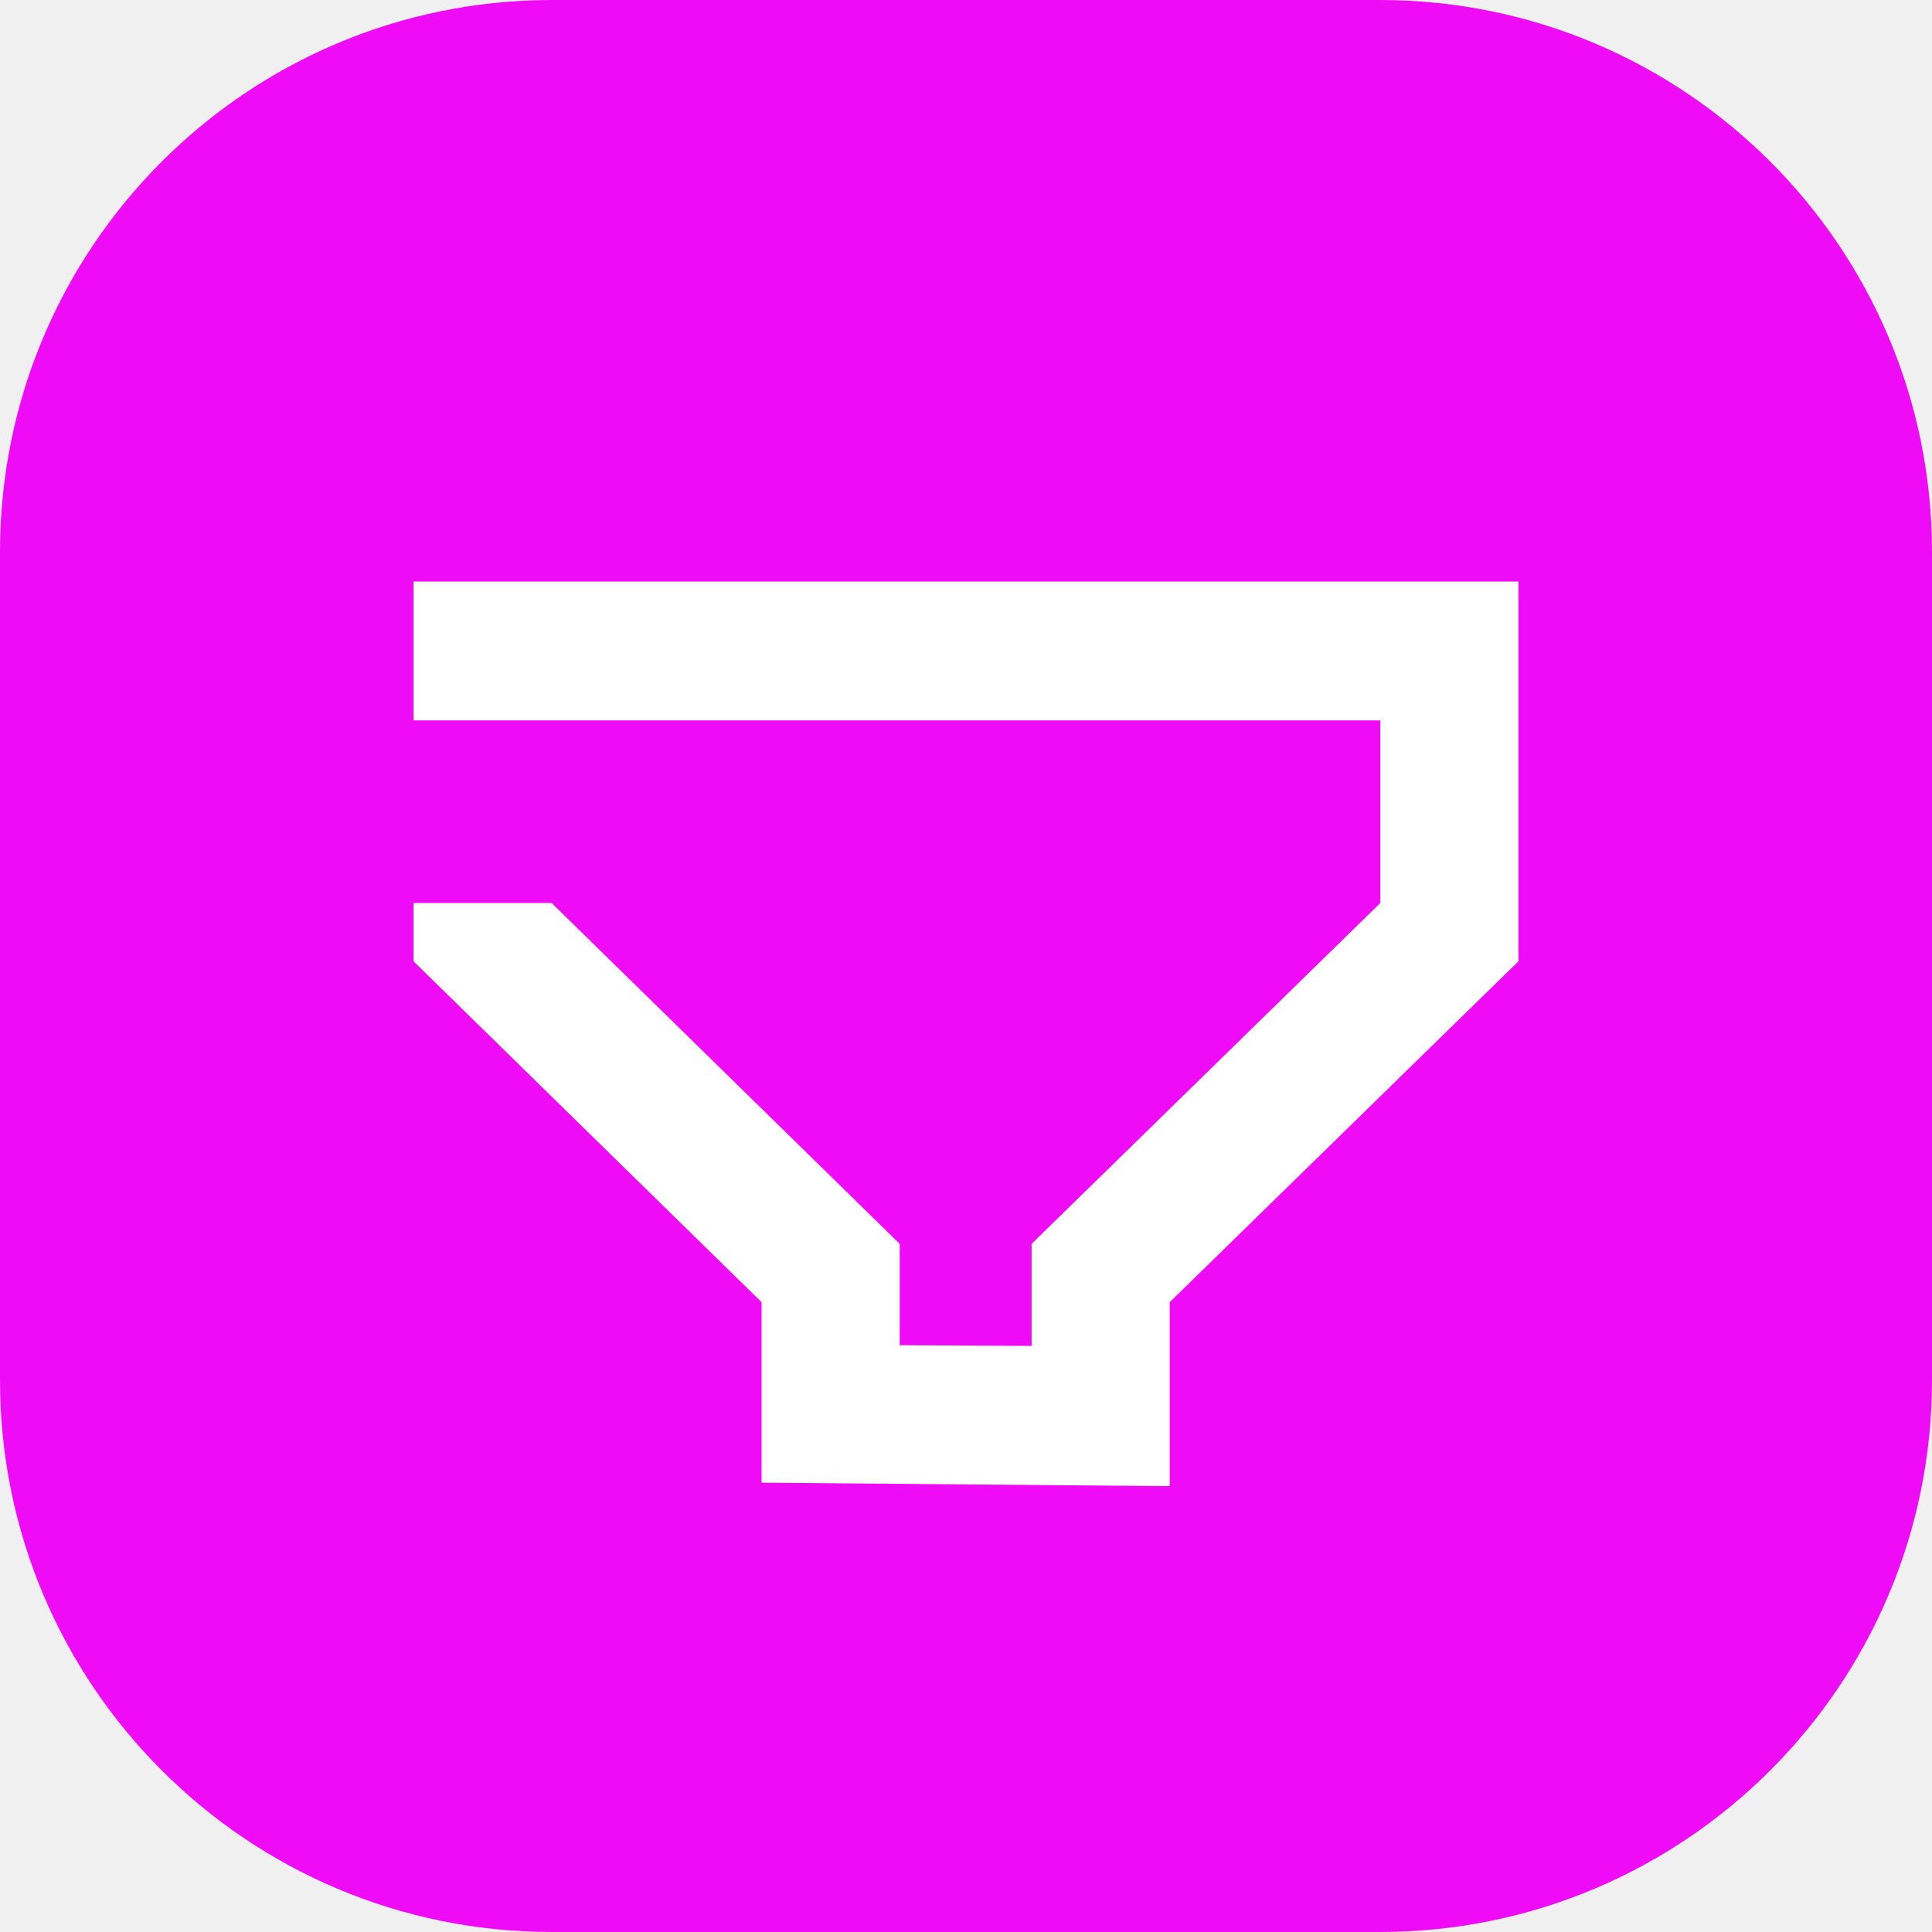
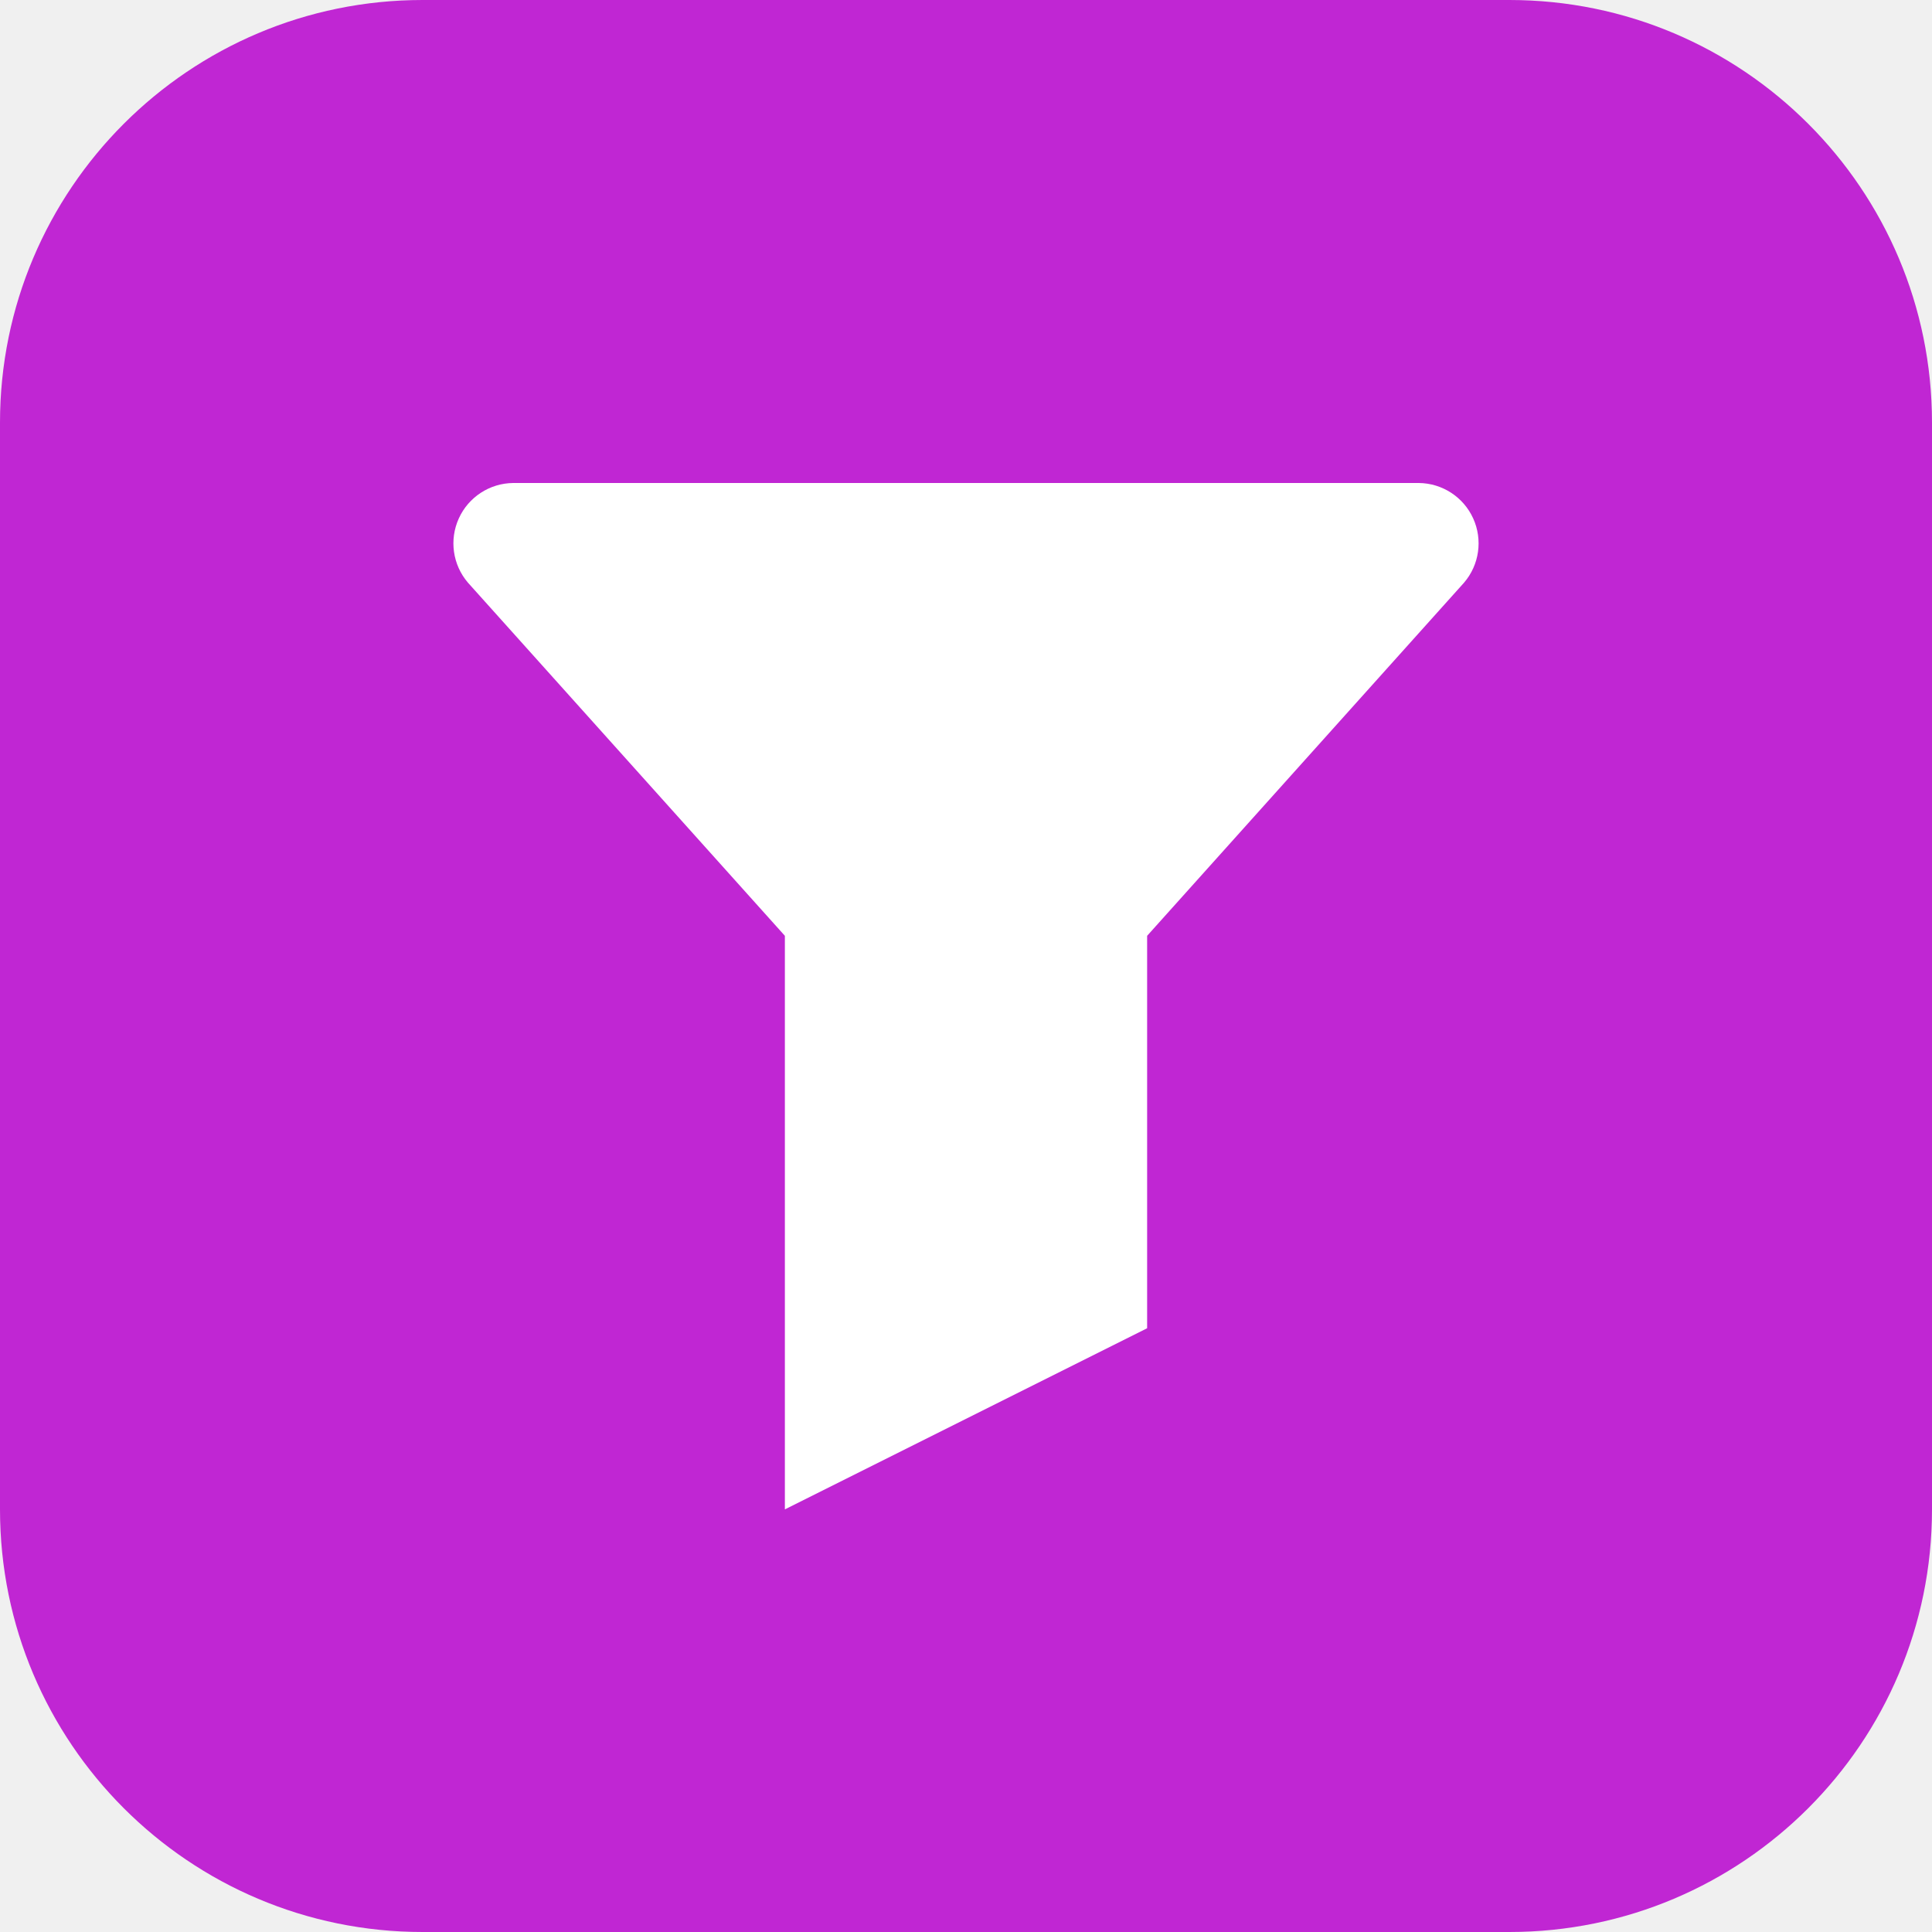
- <svg xmlns="http://www.w3.org/2000/svg" width="300" height="300" viewBox="0 0 300 300" fill="none">
-   <path d="M214.286 0H85.714C38.376 0 0 38.376 0 85.714V214.286C0 261.624 38.376 300 85.714 300H214.286C261.624 300 300 261.624 300 214.286V85.714C300 38.376 261.624 0 214.286 0Z" fill="#EF0BF5" />
-   <path d="M64.214 90.301V111.862H214.339V140.214L160.187 193.146V208.993L139.705 208.885V193.146L85.66 140.214H64.214V149.269L118.259 202.202V230.23L181.634 230.769V202.202L235.786 149.269V90.301H64.214Z" fill="white" />
+ <svg xmlns="http://www.w3.org/2000/svg" width="64" height="64" viewBox="0 0 64 64">
+   <rect width="64" height="64" rx="14" fill="#c026d3" />
+   <path d="M17 16h30a2 2 0 0 1 1.5 3.3L38 31v13l-12 6V31L15.5 19.3A2 2 0 0 1 17 16z" fill="#ffffff" />
</svg>
